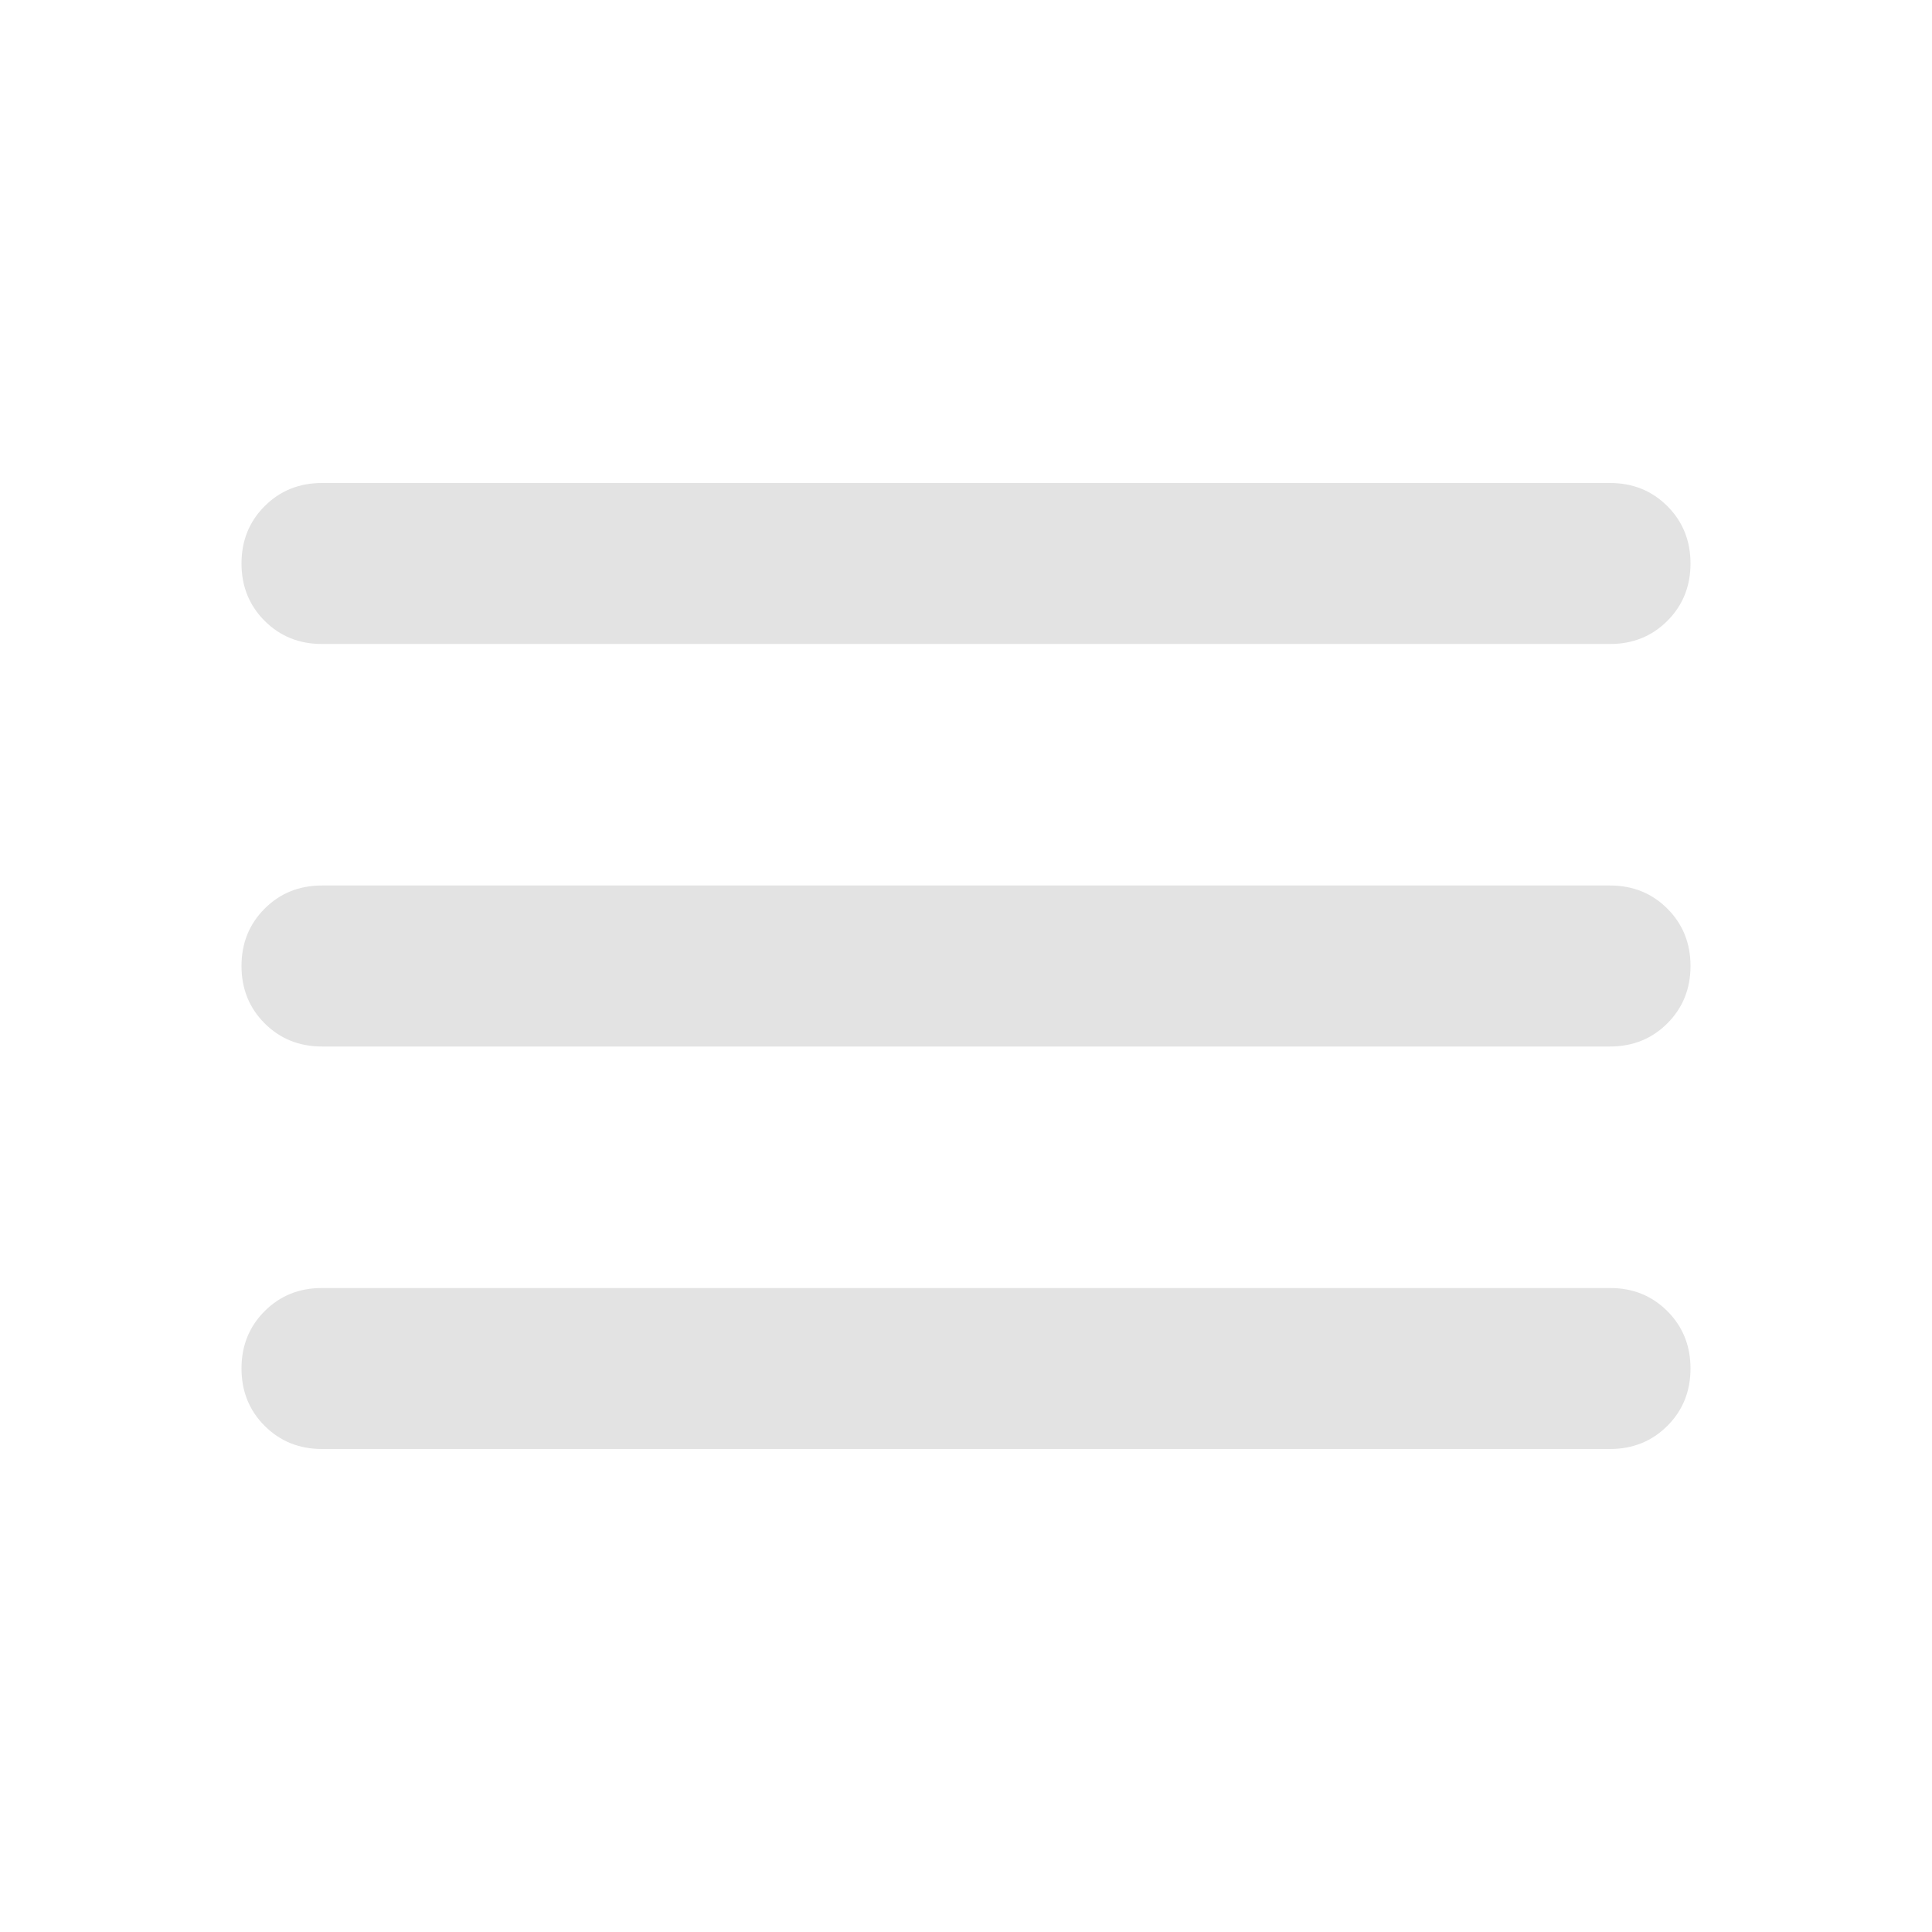
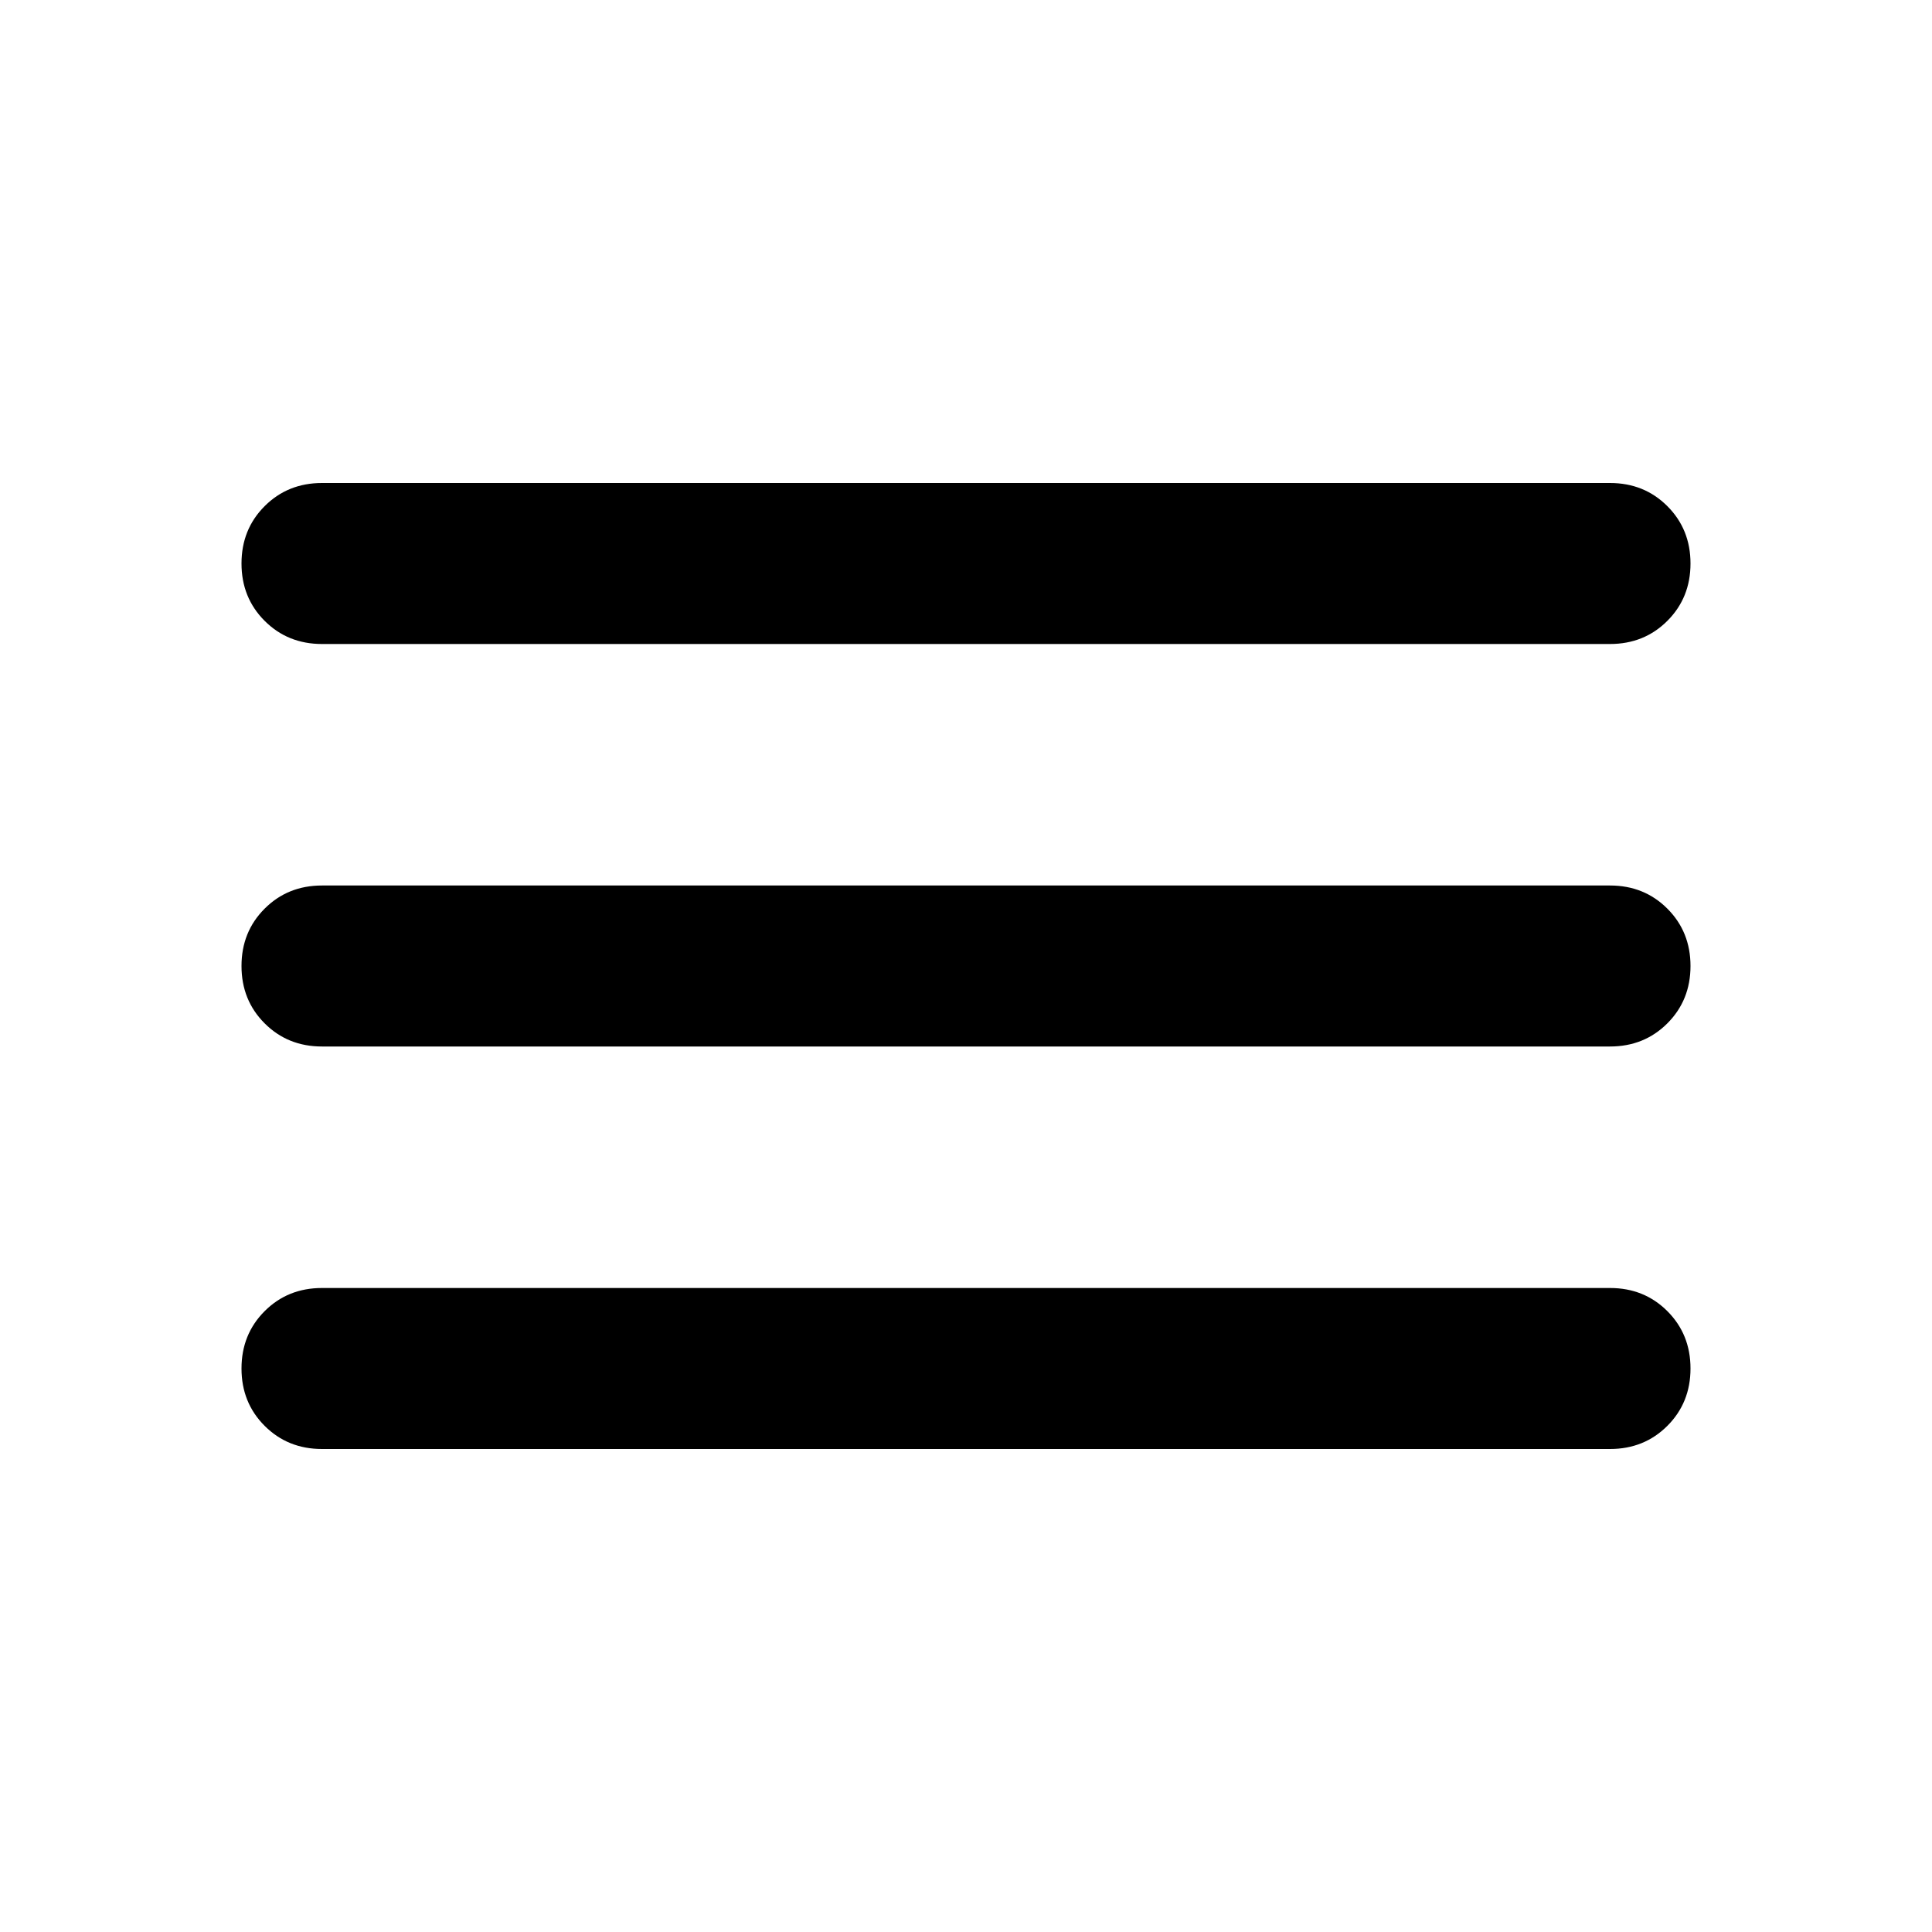
- <svg xmlns="http://www.w3.org/2000/svg" height="24px" viewBox="0 -960 960 960" width="24px" fill="#e3e3e3">
+ <svg xmlns="http://www.w3.org/2000/svg" height="24px" viewBox="0 -960 960 960" width="24px">
  <path d="M160-240q-17 0-28.5-11.5T120-280q0-17 11.5-28.5T160-320h640q17 0 28.5 11.5T840-280q0 17-11.5 28.5T800-240H160Zm0-200q-17 0-28.5-11.5T120-480q0-17 11.5-28.5T160-520h640q17 0 28.5 11.5T840-480q0 17-11.5 28.5T800-440H160Zm0-200q-17 0-28.5-11.5T120-680q0-17 11.5-28.5T160-720h640q17 0 28.5 11.5T840-680q0 17-11.5 28.5T800-640H160Z" />
</svg>
